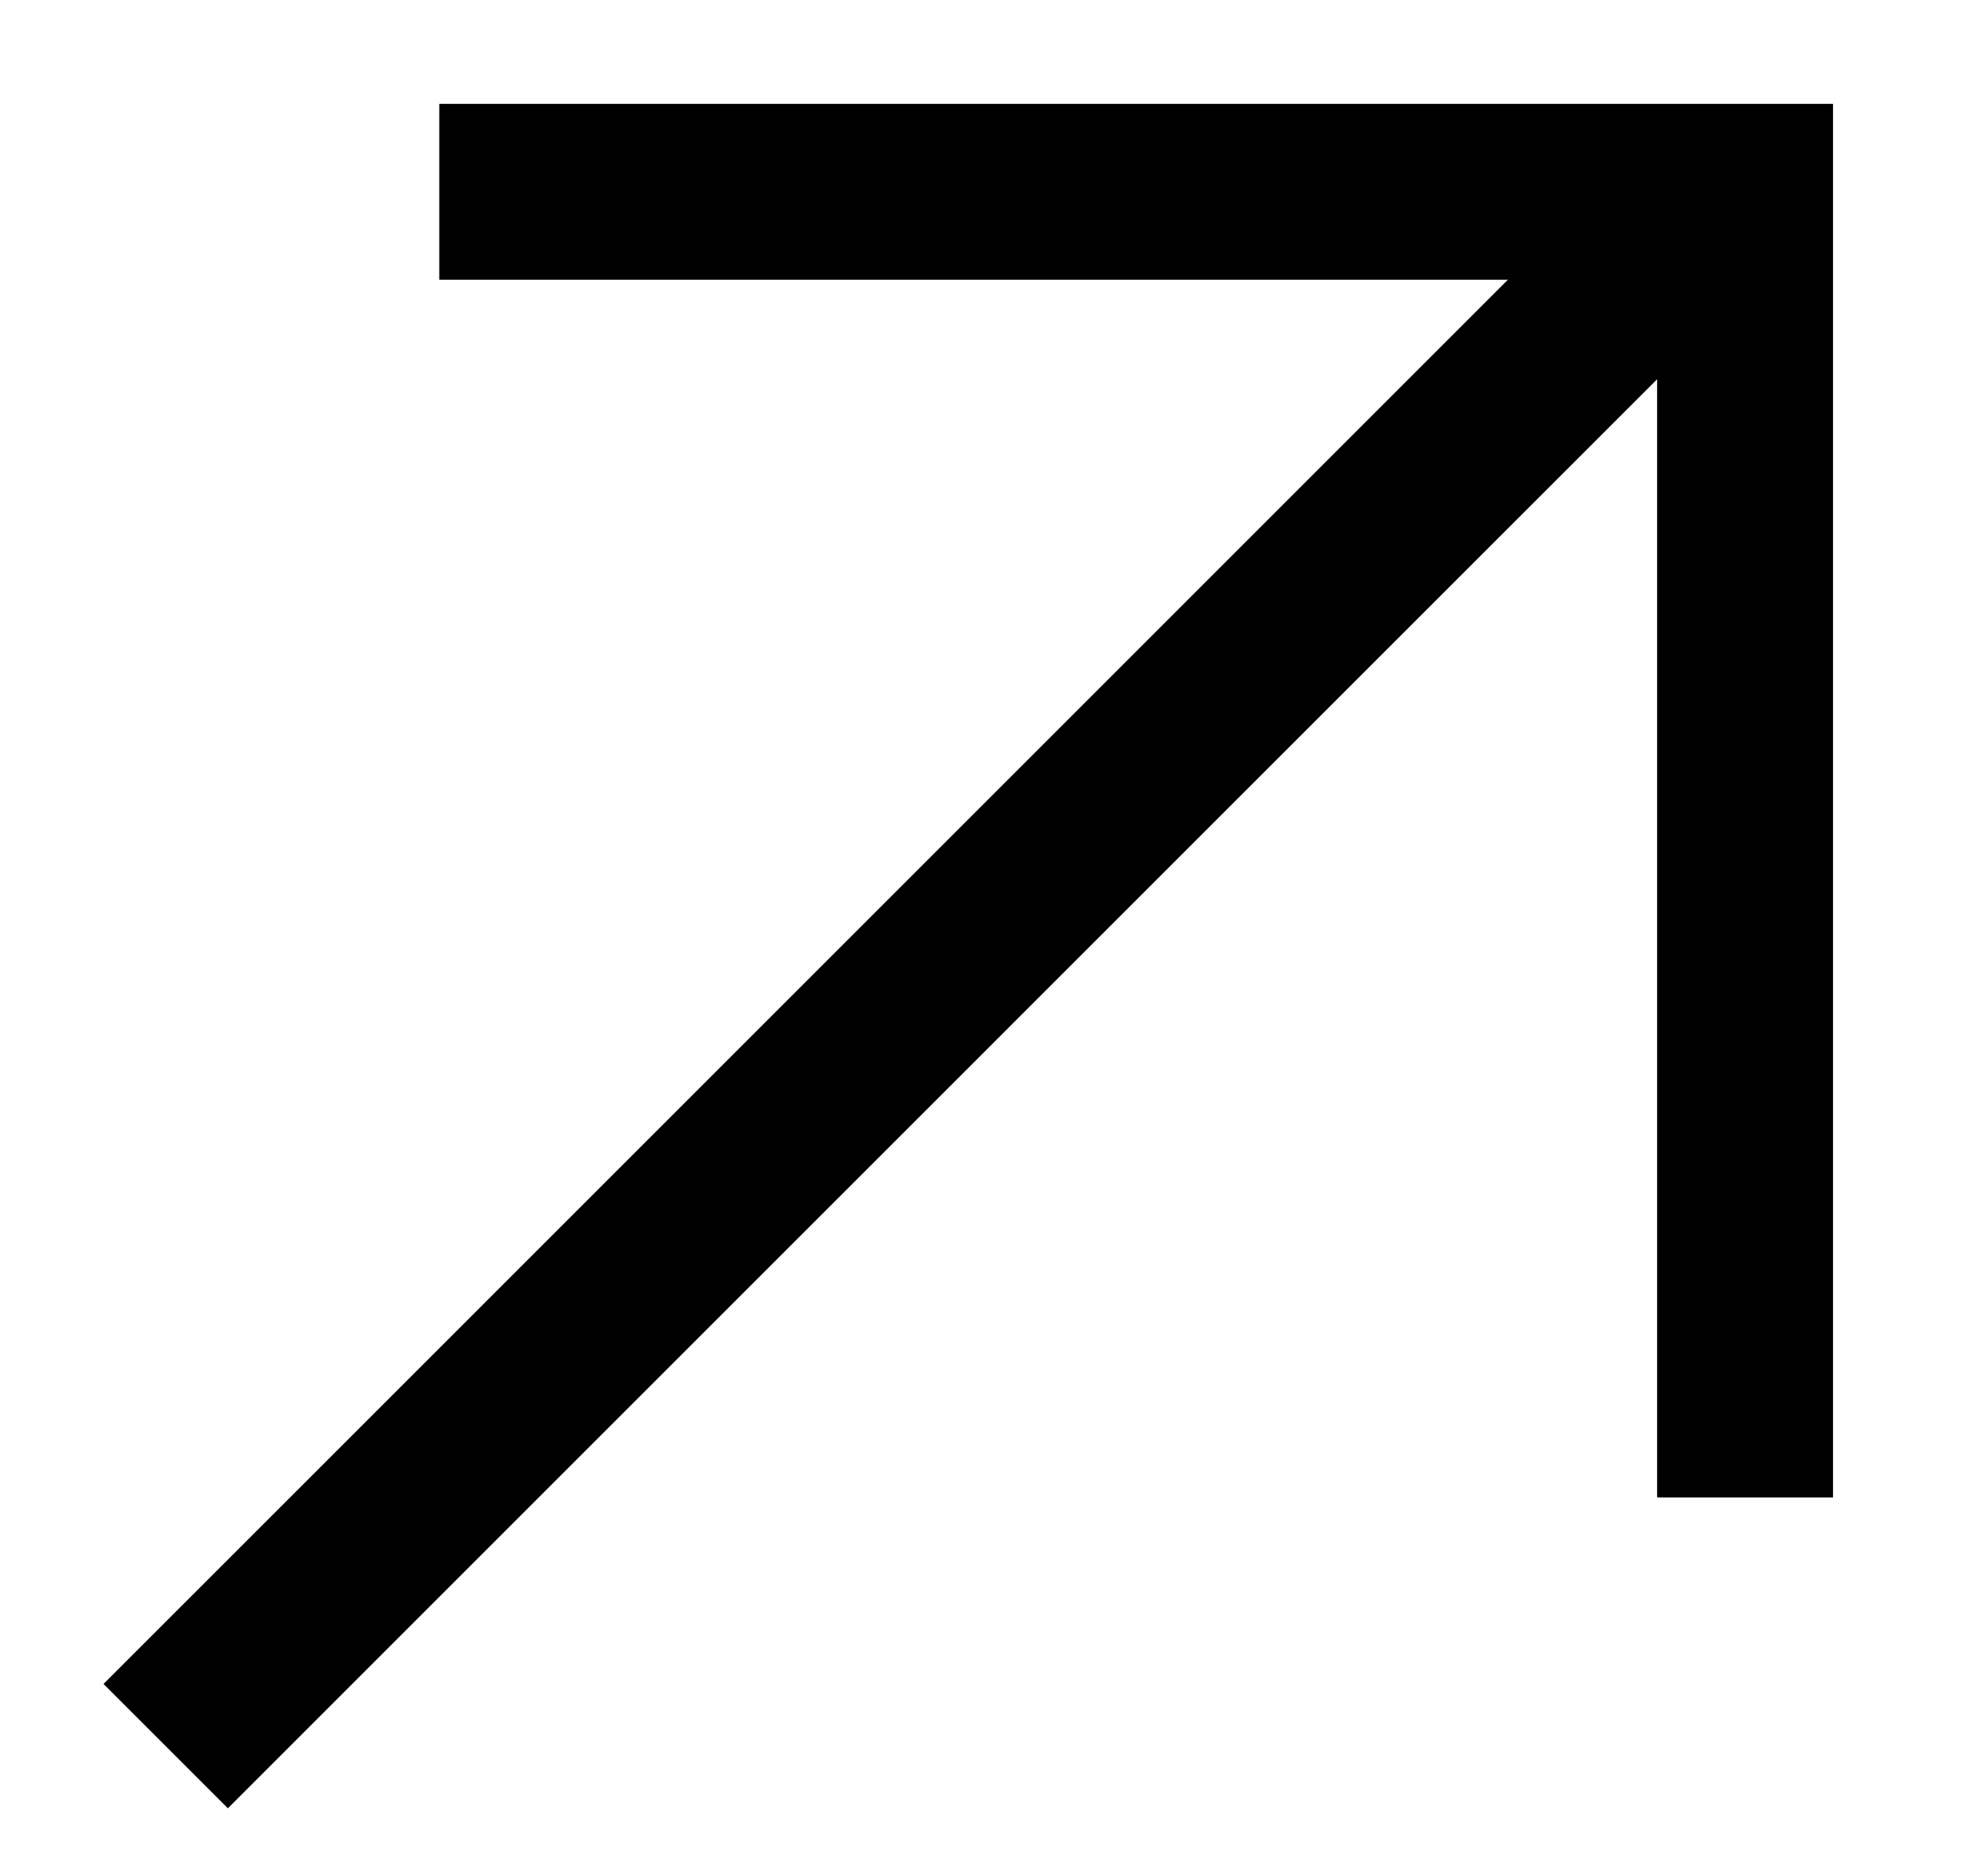
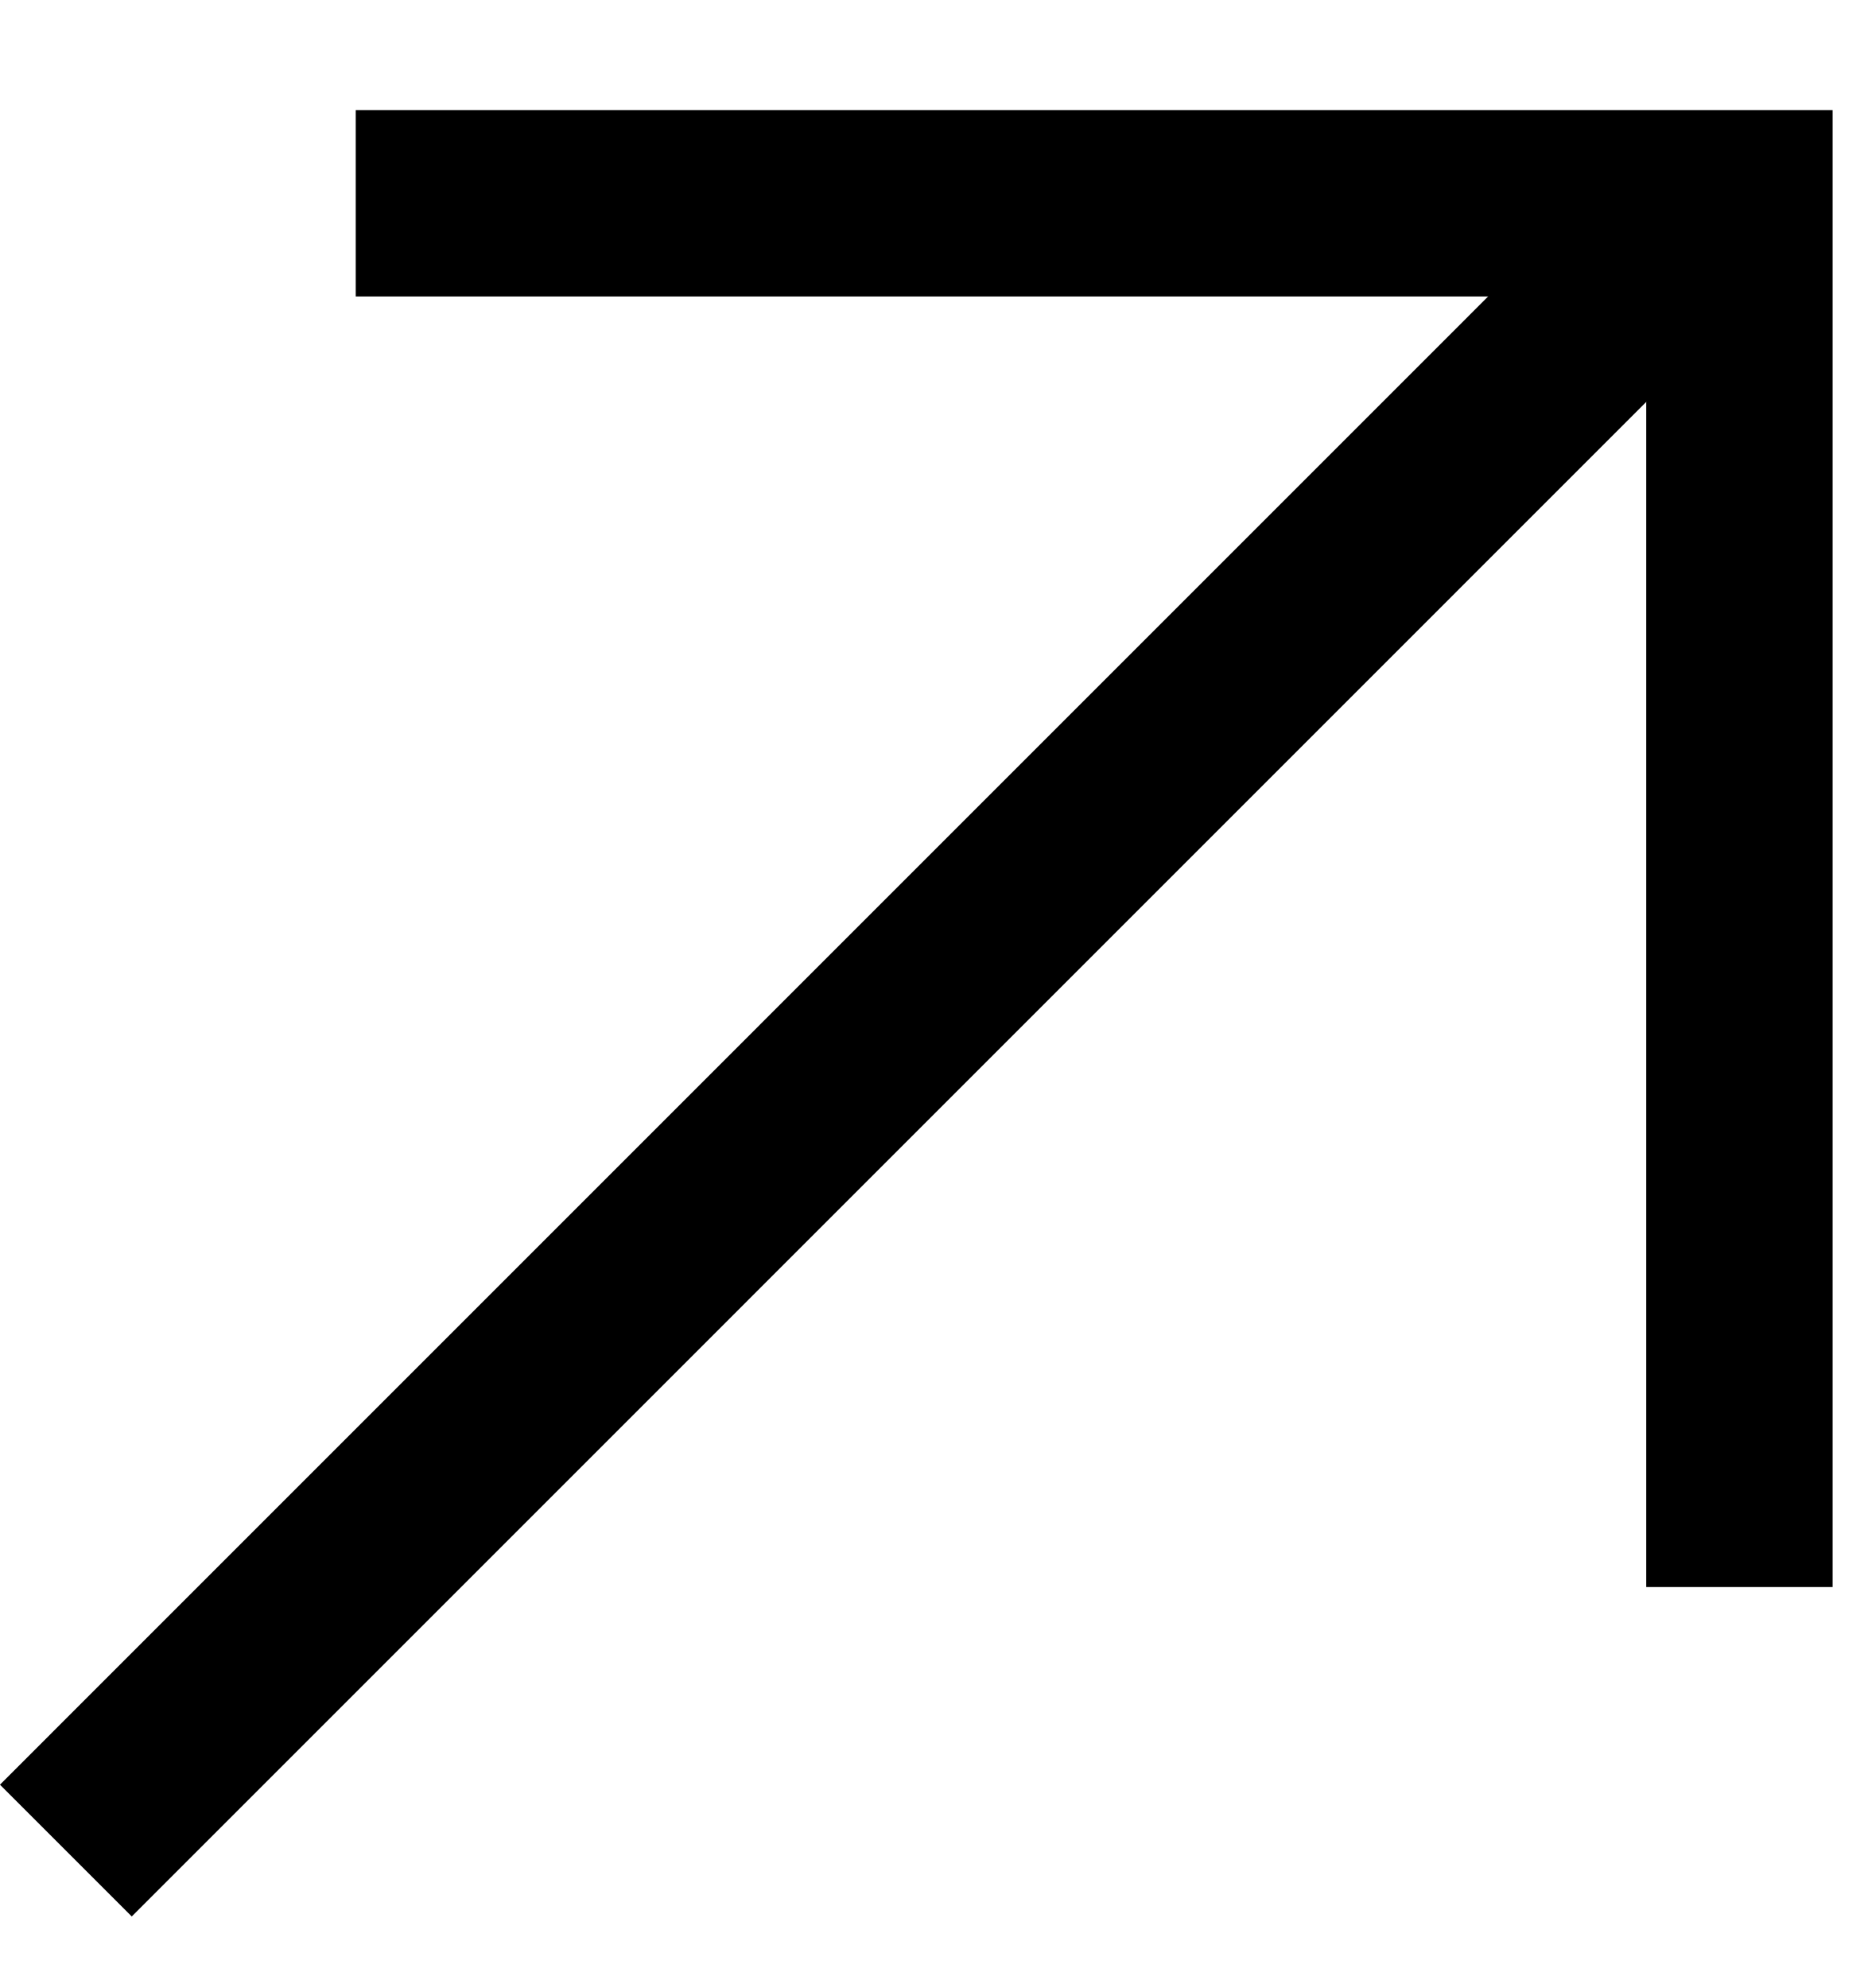
- <svg xmlns="http://www.w3.org/2000/svg" width="14" height="13.36" viewBox="0 0 15 16" fill="none">
+ <svg xmlns="http://www.w3.org/2000/svg" width="15" height="16" viewBox="0 0 15 16" fill="none">
  <path d="M2.863 1.636H13.999V12.773" stroke="black" stroke-width="1.5" />
  <line x1="13.893" y1="1.53" x2="0.53" y2="14.894" stroke="black" stroke-width="1.5" />
</svg>
